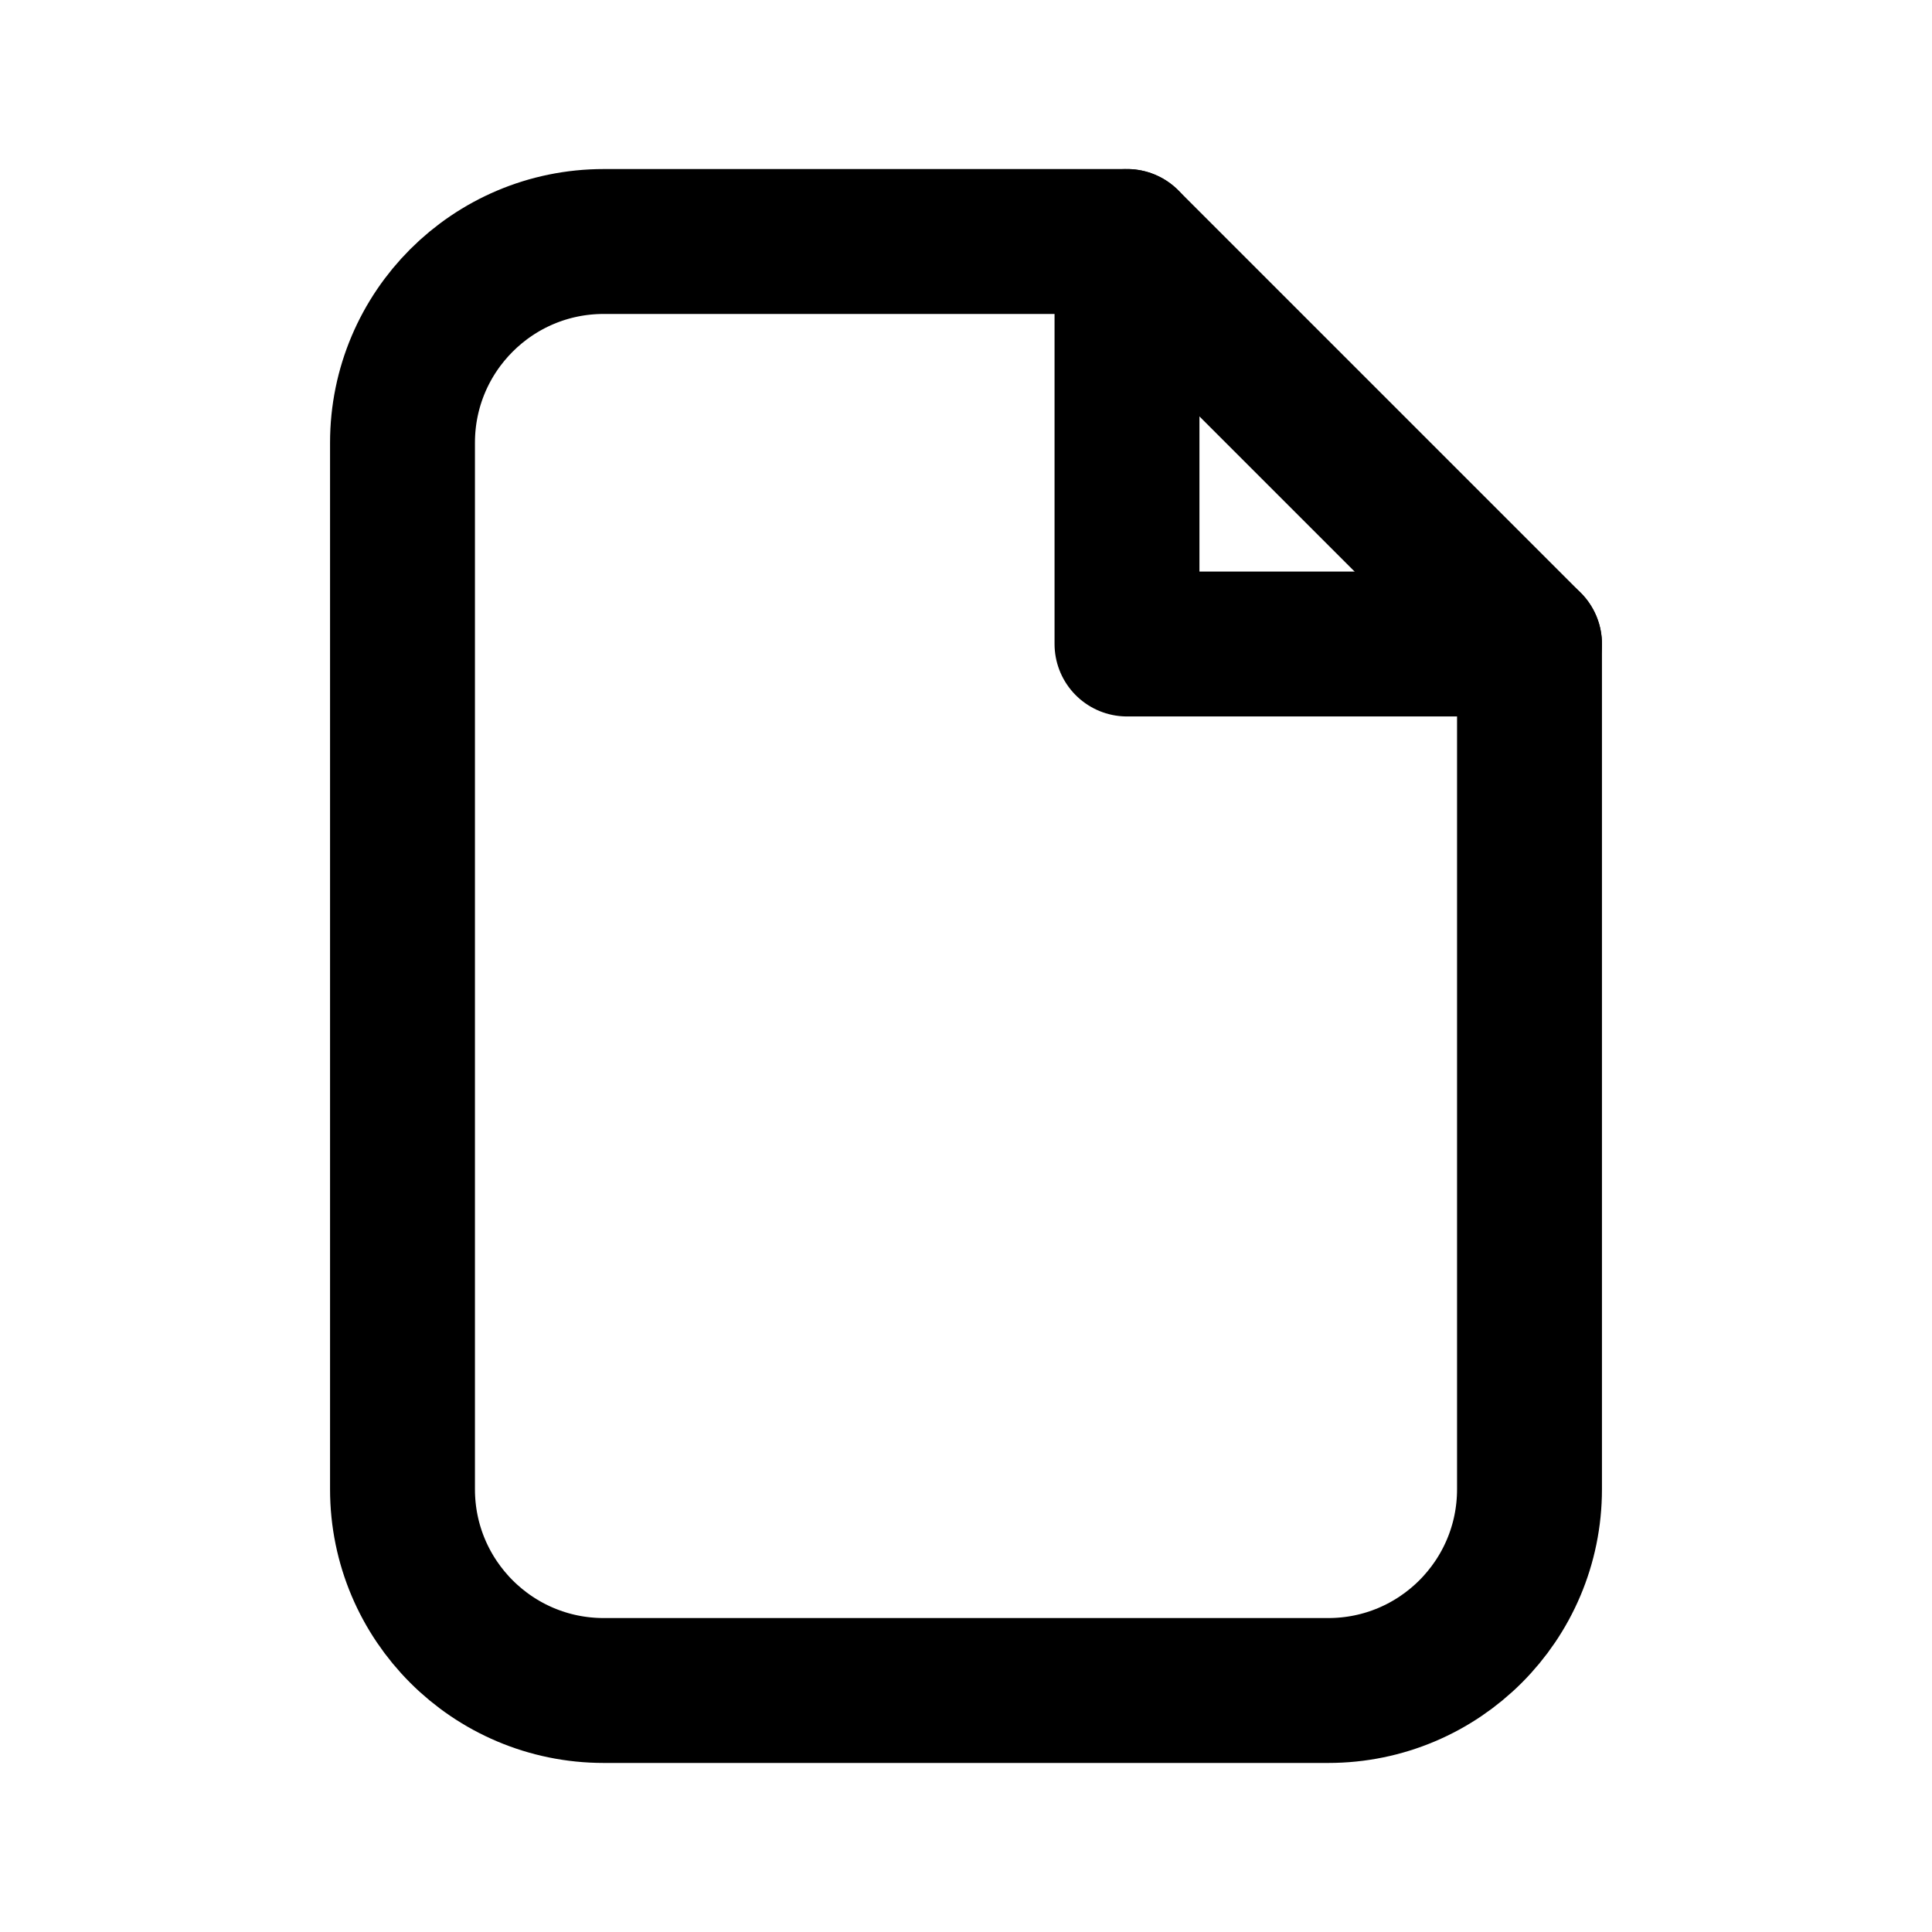
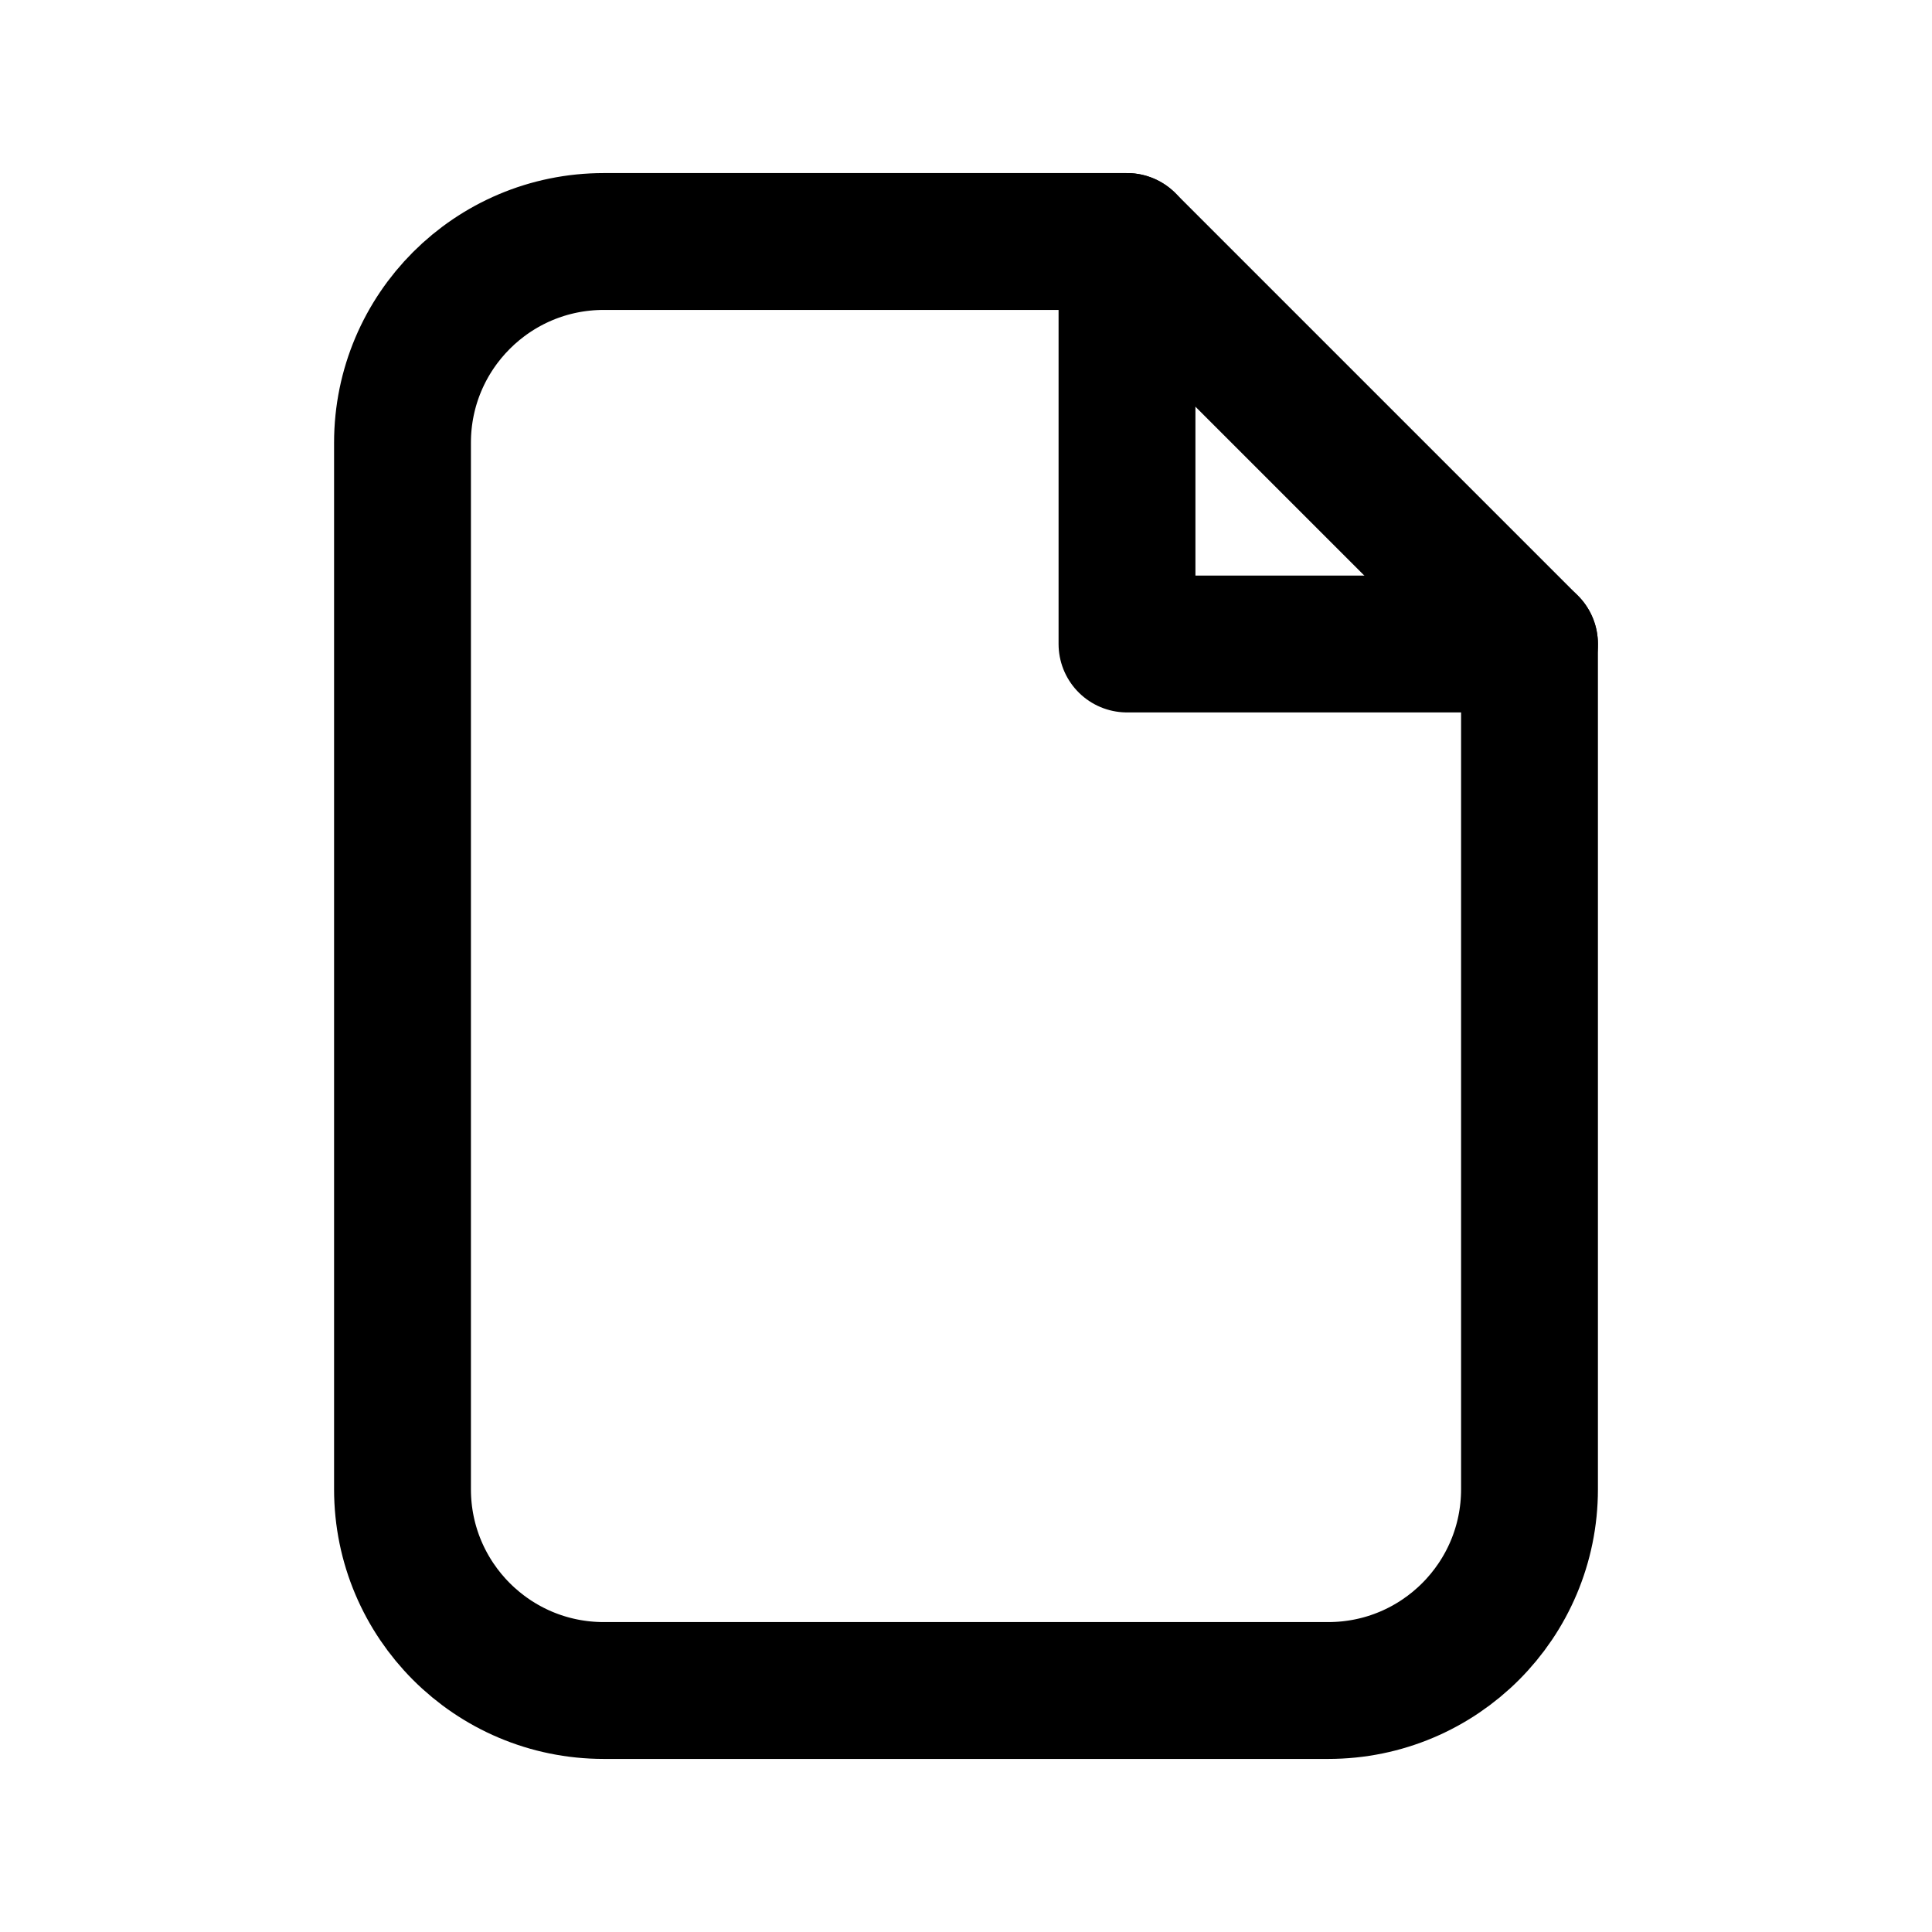
- <svg xmlns="http://www.w3.org/2000/svg" width="24" height="24" viewBox="0 0 24 24" fill="none" stroke="#000000" stroke-width="1.8" stroke-linecap="round" stroke-linejoin="round">
+ <svg xmlns="http://www.w3.org/2000/svg" width="24" height="24" viewBox="0 0 24 24" fill="none" stroke="#000000" stroke-width="1.7" stroke-linecap="round" stroke-linejoin="round">
  <path d="M14 3H7.5A2.5 2.5 0 0 0 5 5.5v13A2.5 2.5 0 0 0 7.5 21h9a2.5 2.5 0 0 0 2.5-2.5V8z" />
  <path d="M14 3v5h5" />
</svg>
